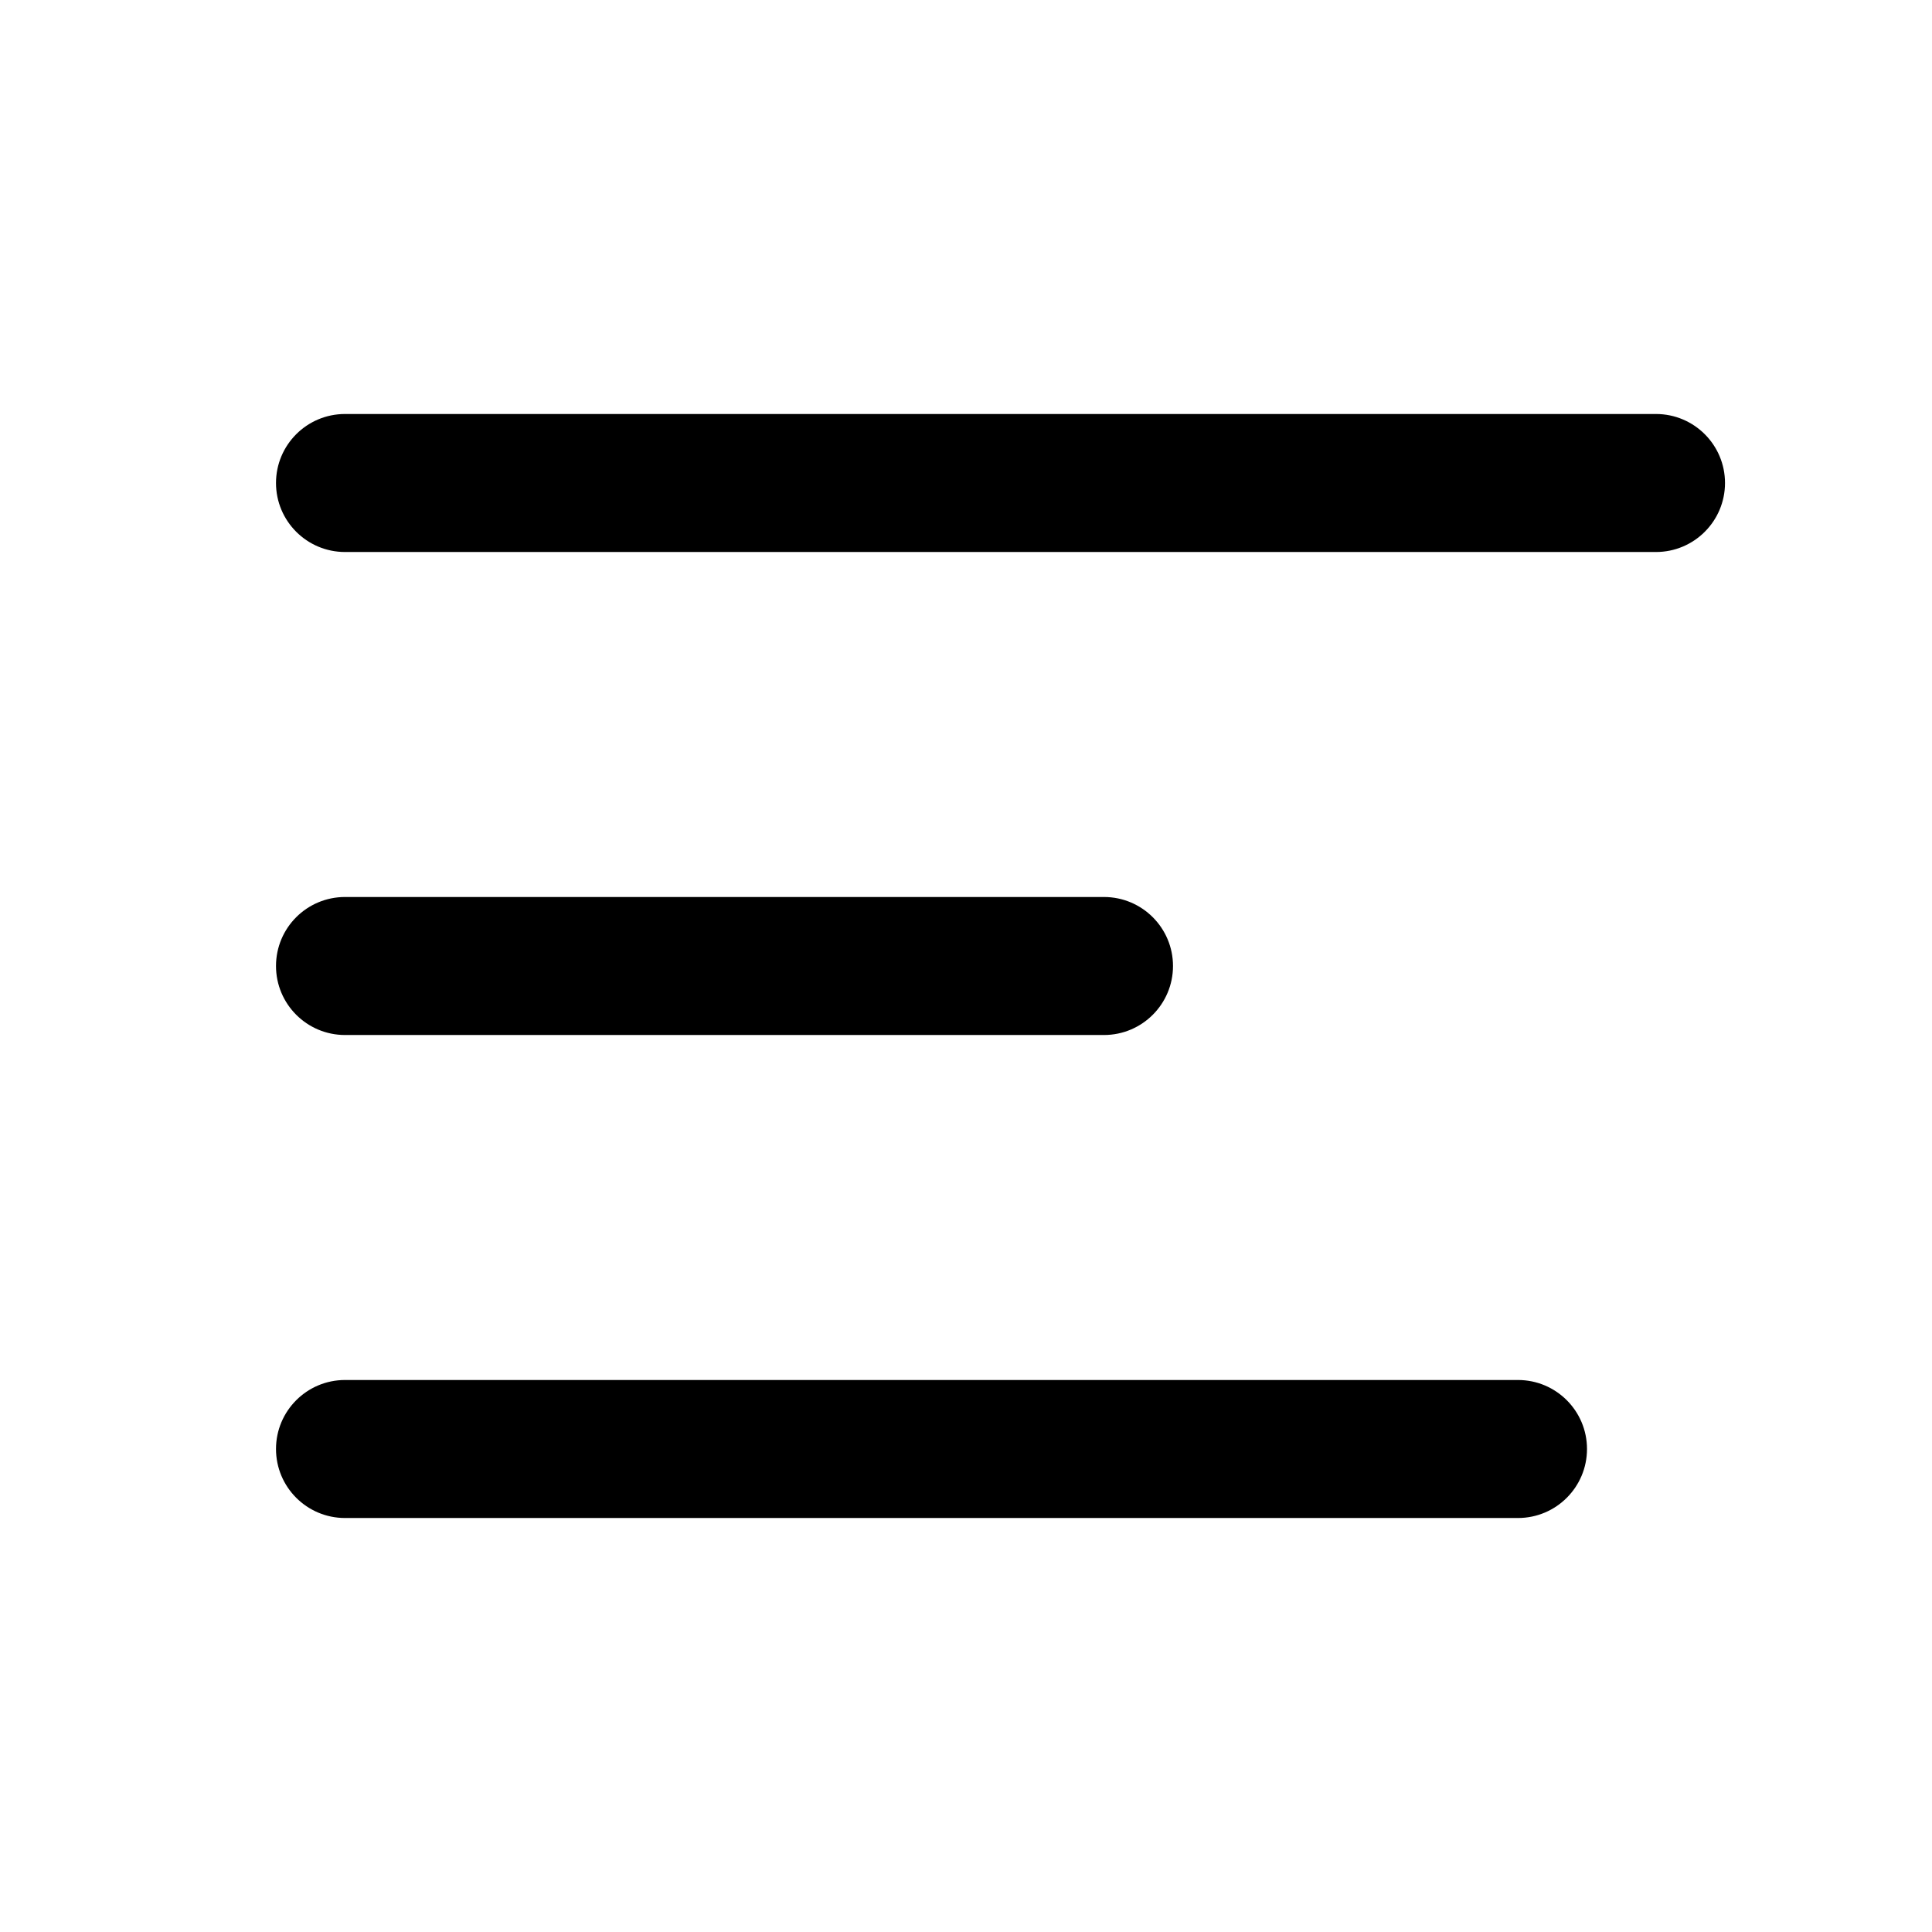
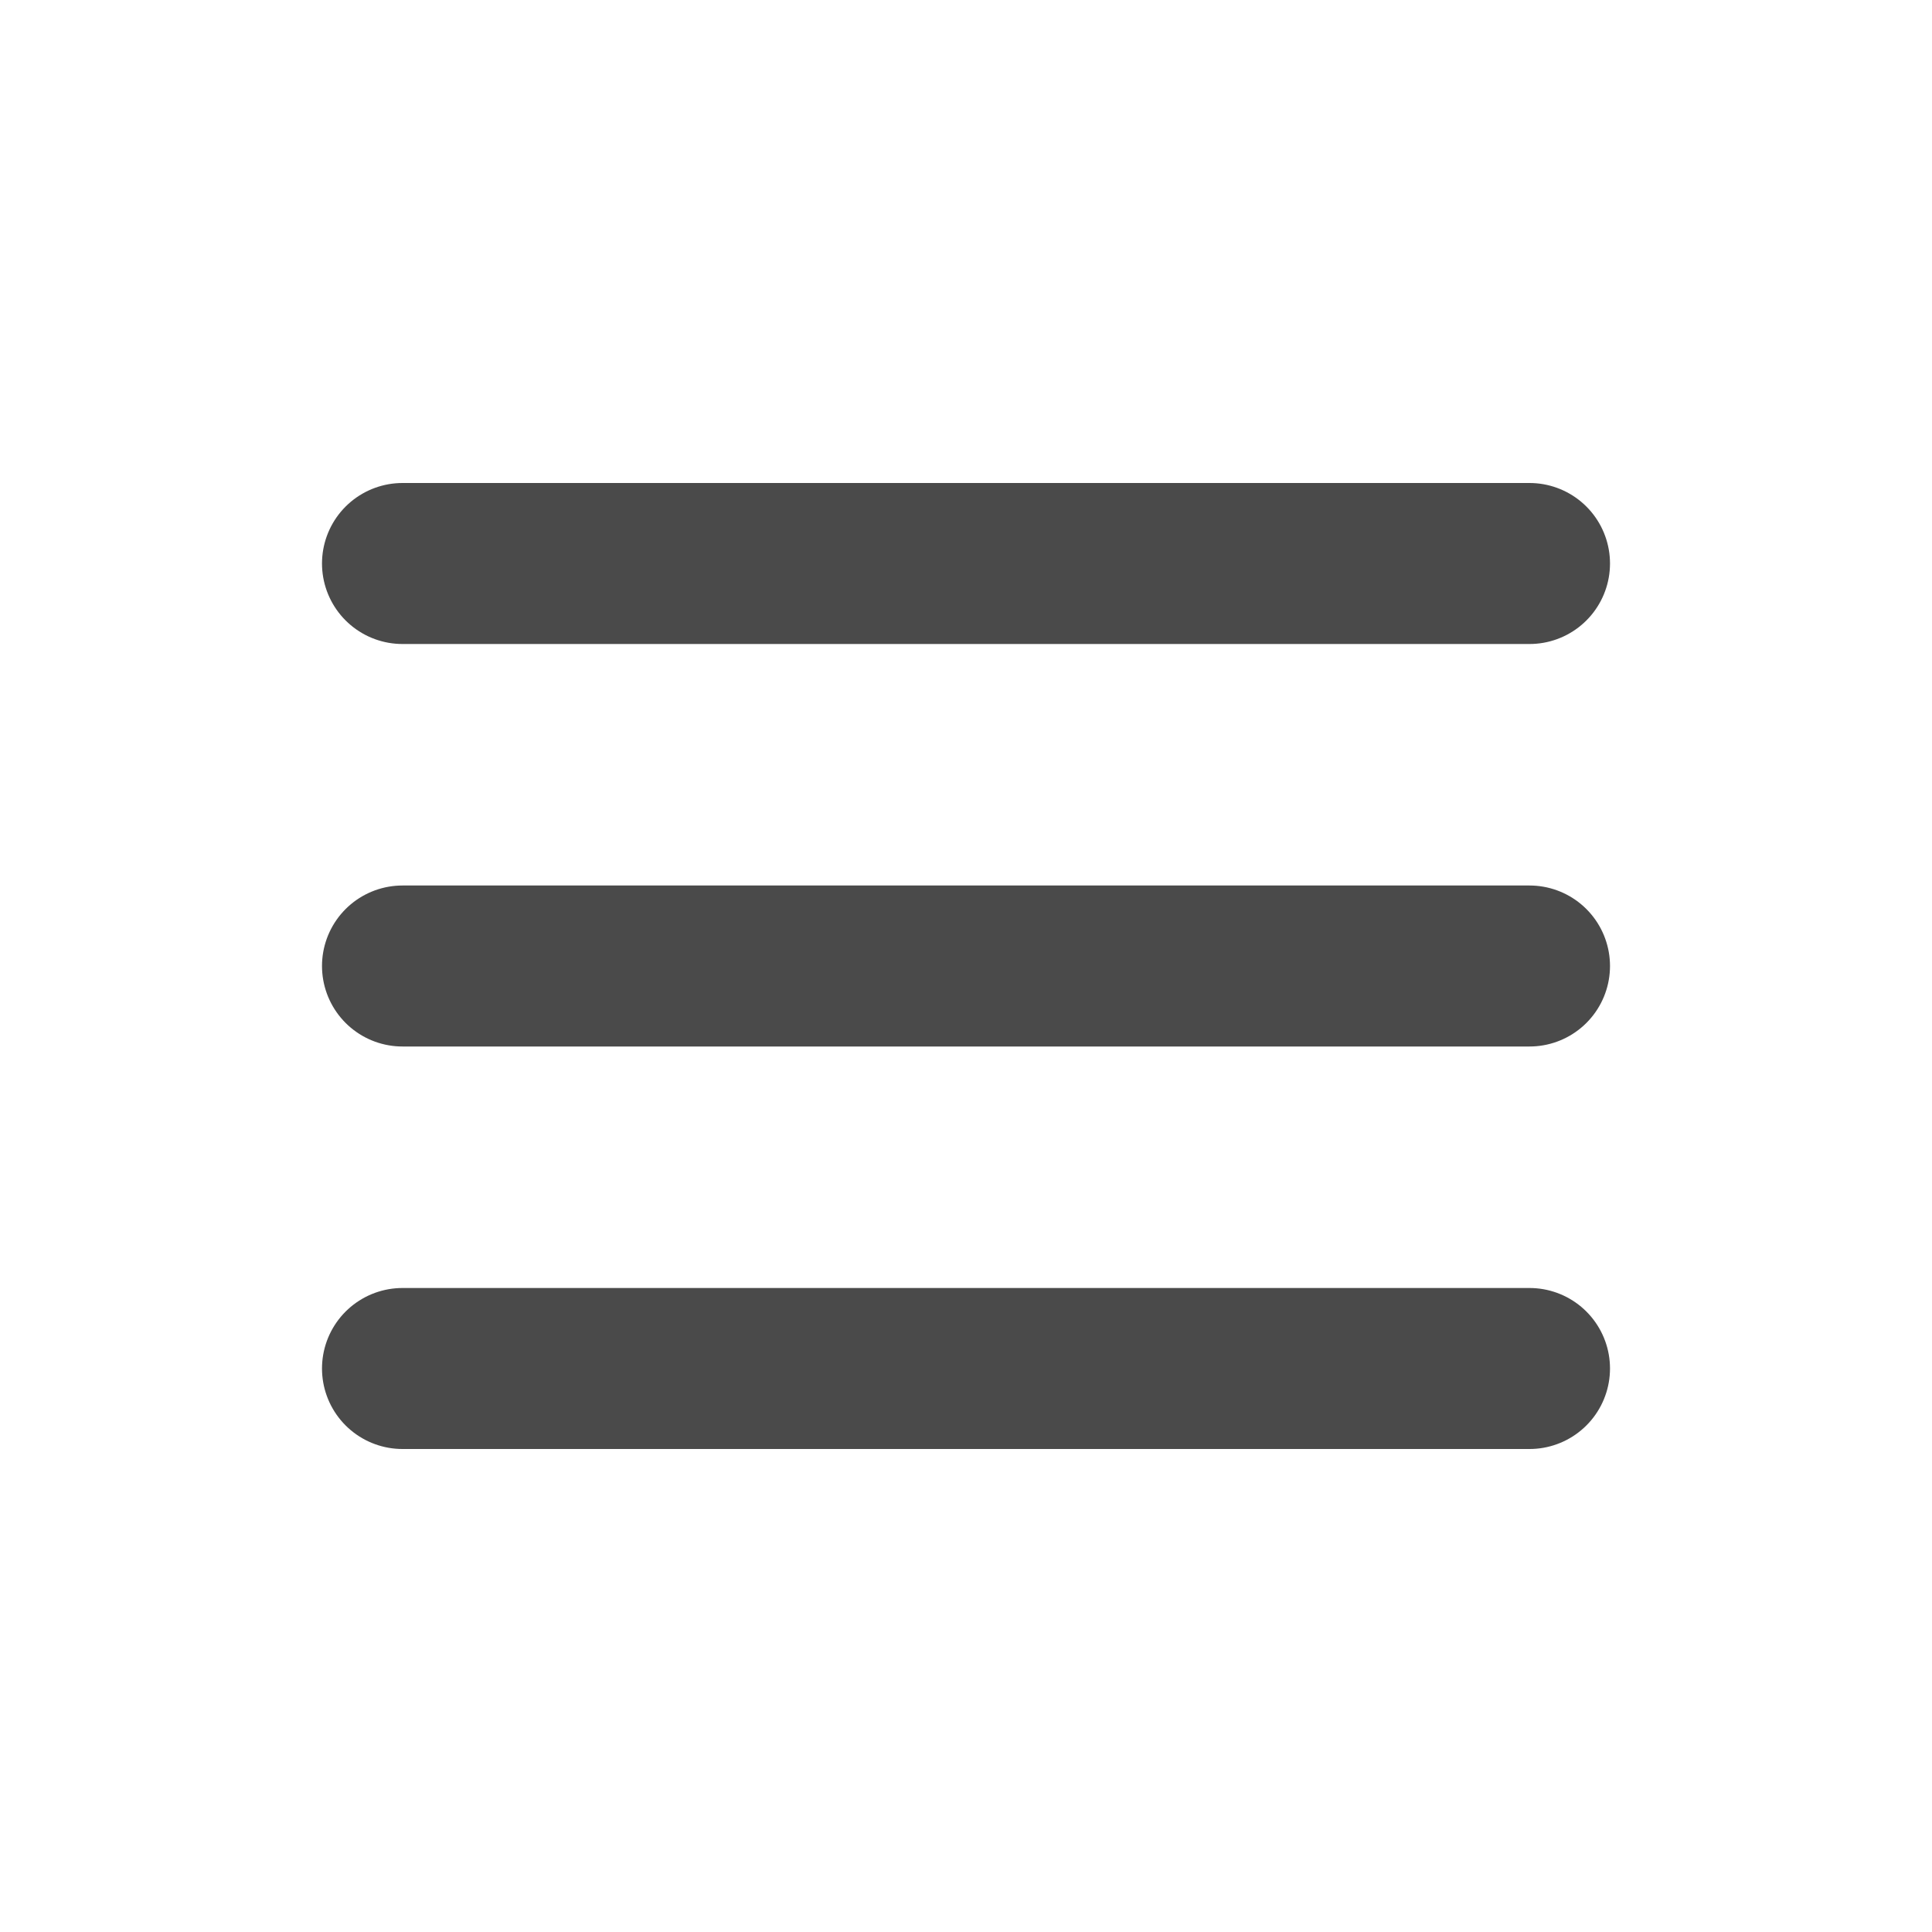
- <svg xmlns="http://www.w3.org/2000/svg" width="800px" height="800px" viewBox="0 0 28 28" fill="none">
-   <path d="M4 7C4 6.448 4.448 6 5 6H24C24.552 6 25 6.448 25 7C25 7.552 24.552 8 24 8H5C4.448 8 4 7.552 4 7Z" fill="#000000" />
-   <path d="M4 14C4 13.447 4.448 13 5 13L16 13C16.552 13 17 13.448 17 14C17 14.552 16.552 15 16 15L5 15C4.448 15 4 14.552 4 14Z" fill="#000000" />
-   <path d="M5 20C4.448 20 4 20.448 4 21C4 21.552 4.448 22 5 22H22C22.552 22 23 21.552 23 21C23 20.448 22.552 20 22 20H5Z" fill="#000000" />
+ <svg xmlns="http://www.w3.org/2000/svg" width="24" height="24" viewBox="0 0 24 24" fill="none">
+   <path d="M5 17H19M5 12H19M5 7H19" stroke="#4A4A4A" stroke-width="2" stroke-linecap="round" stroke-linejoin="round" />
</svg>
